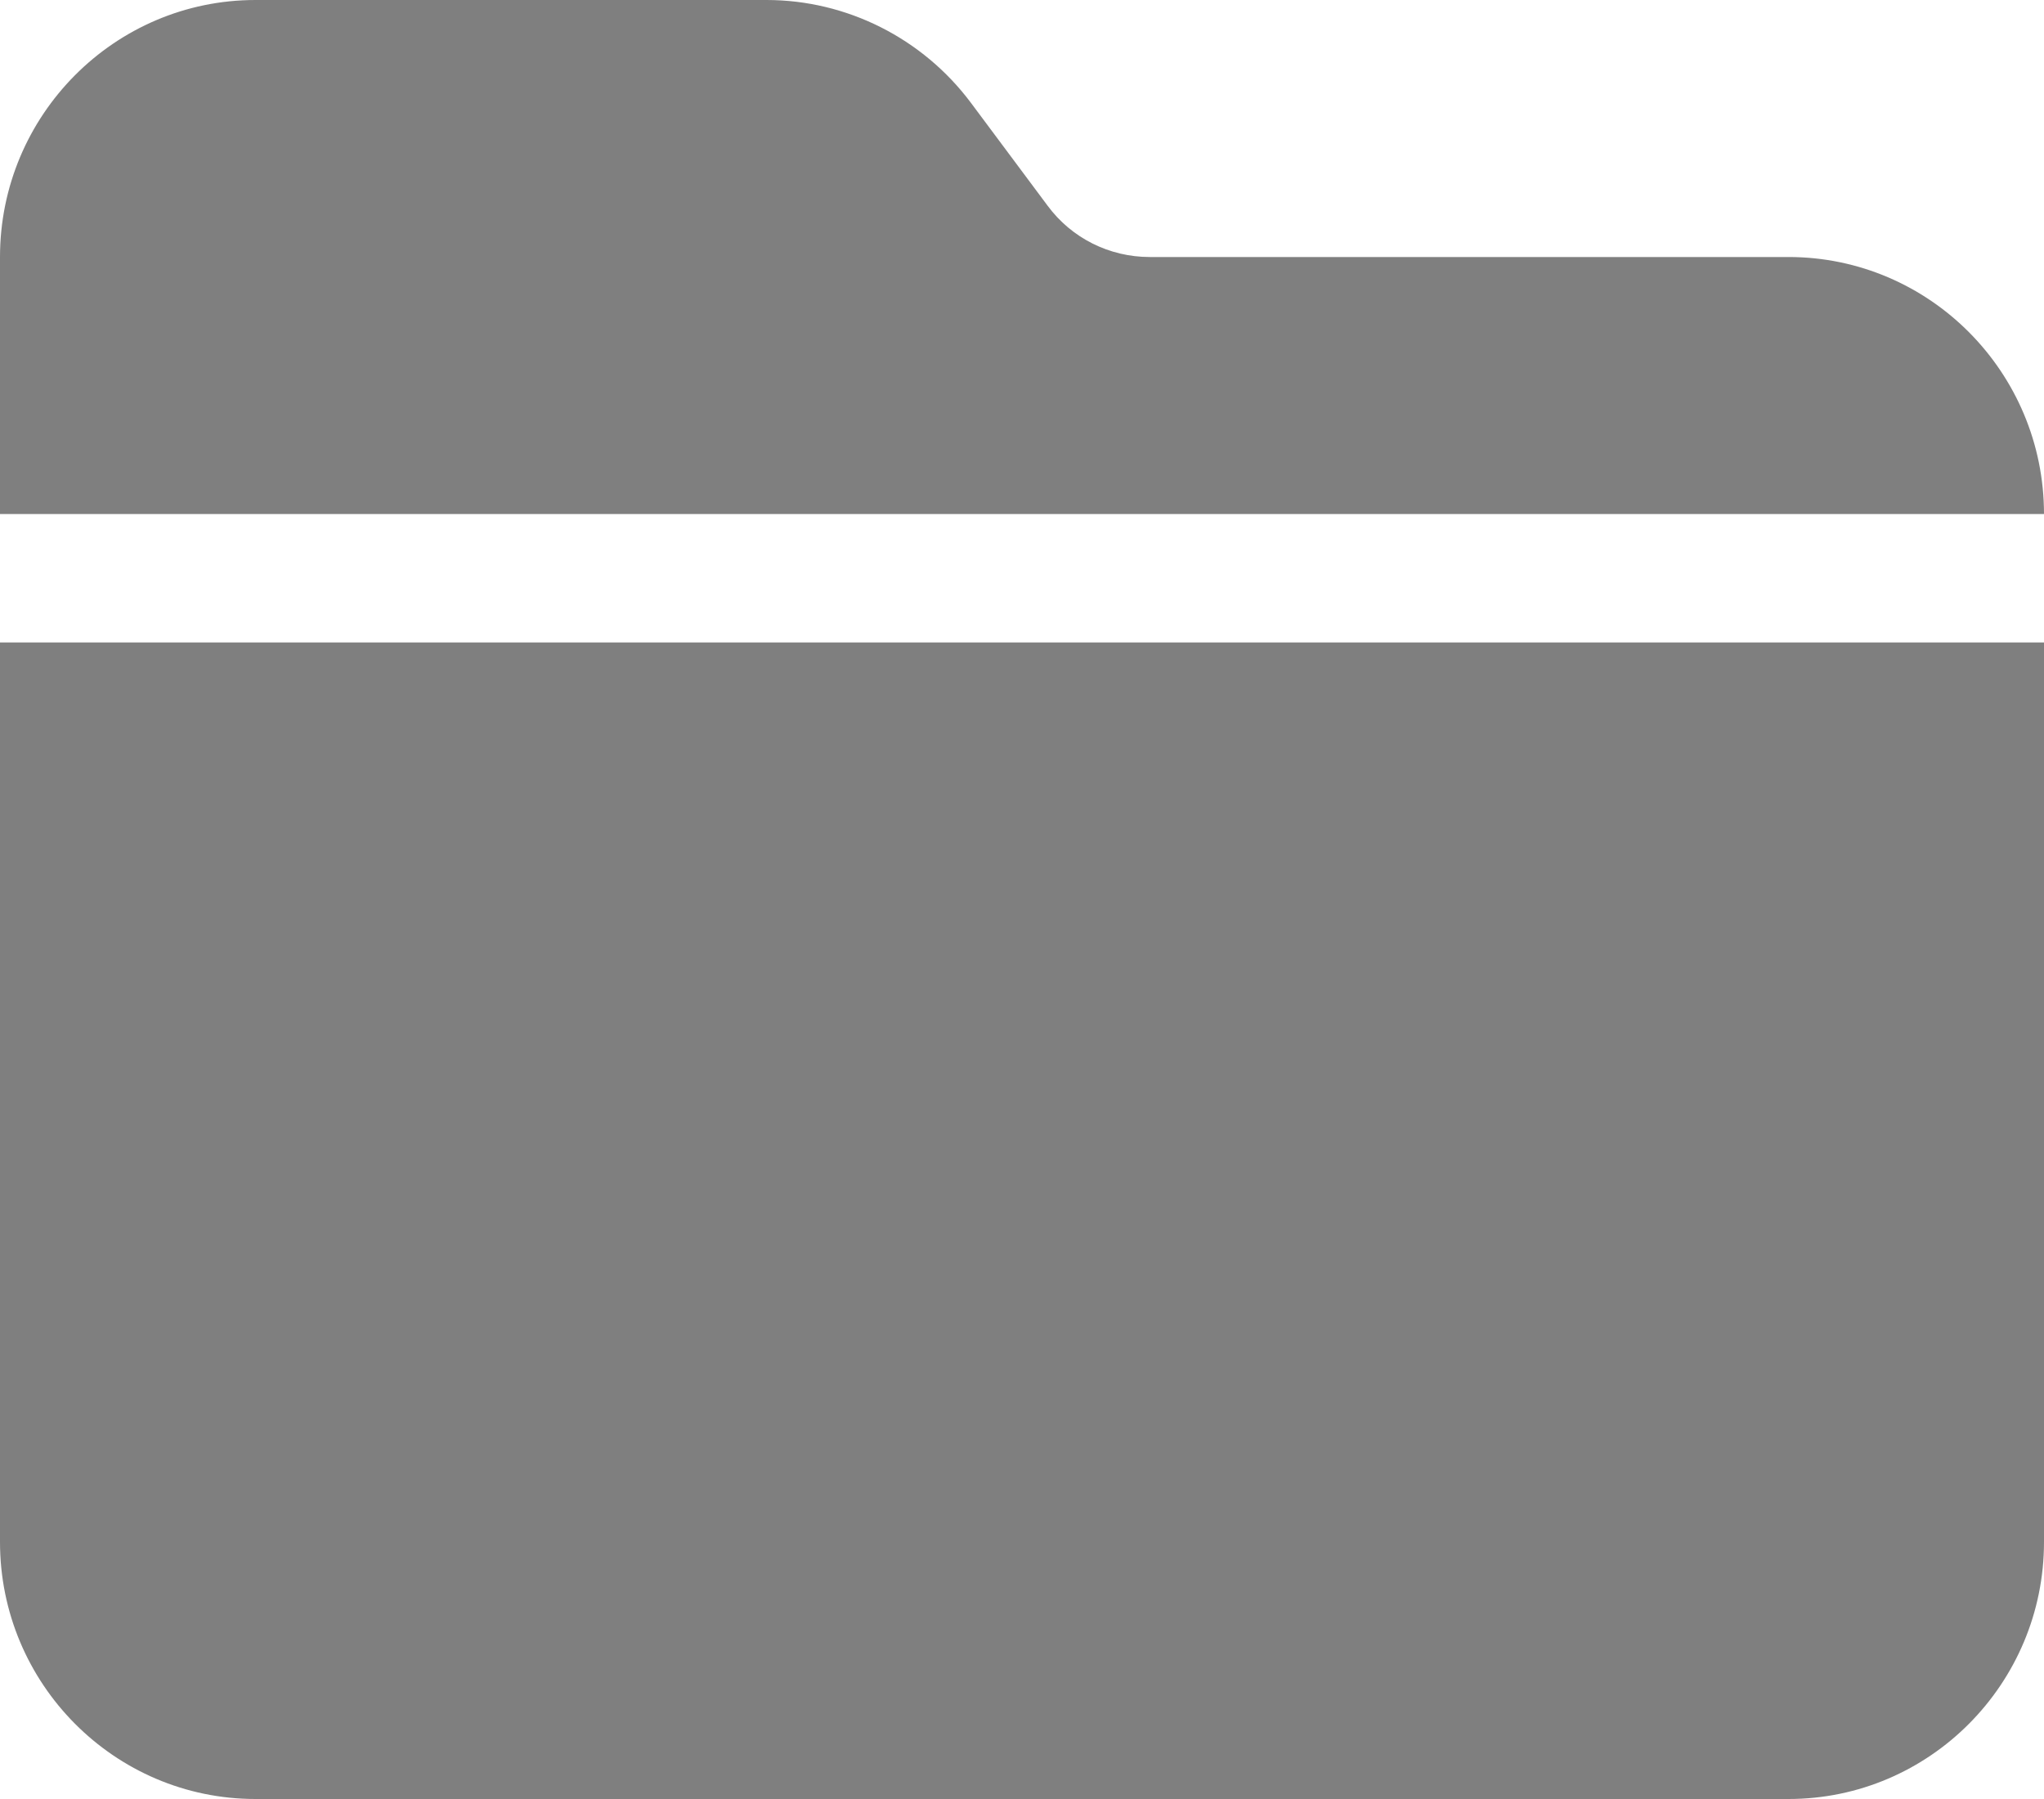
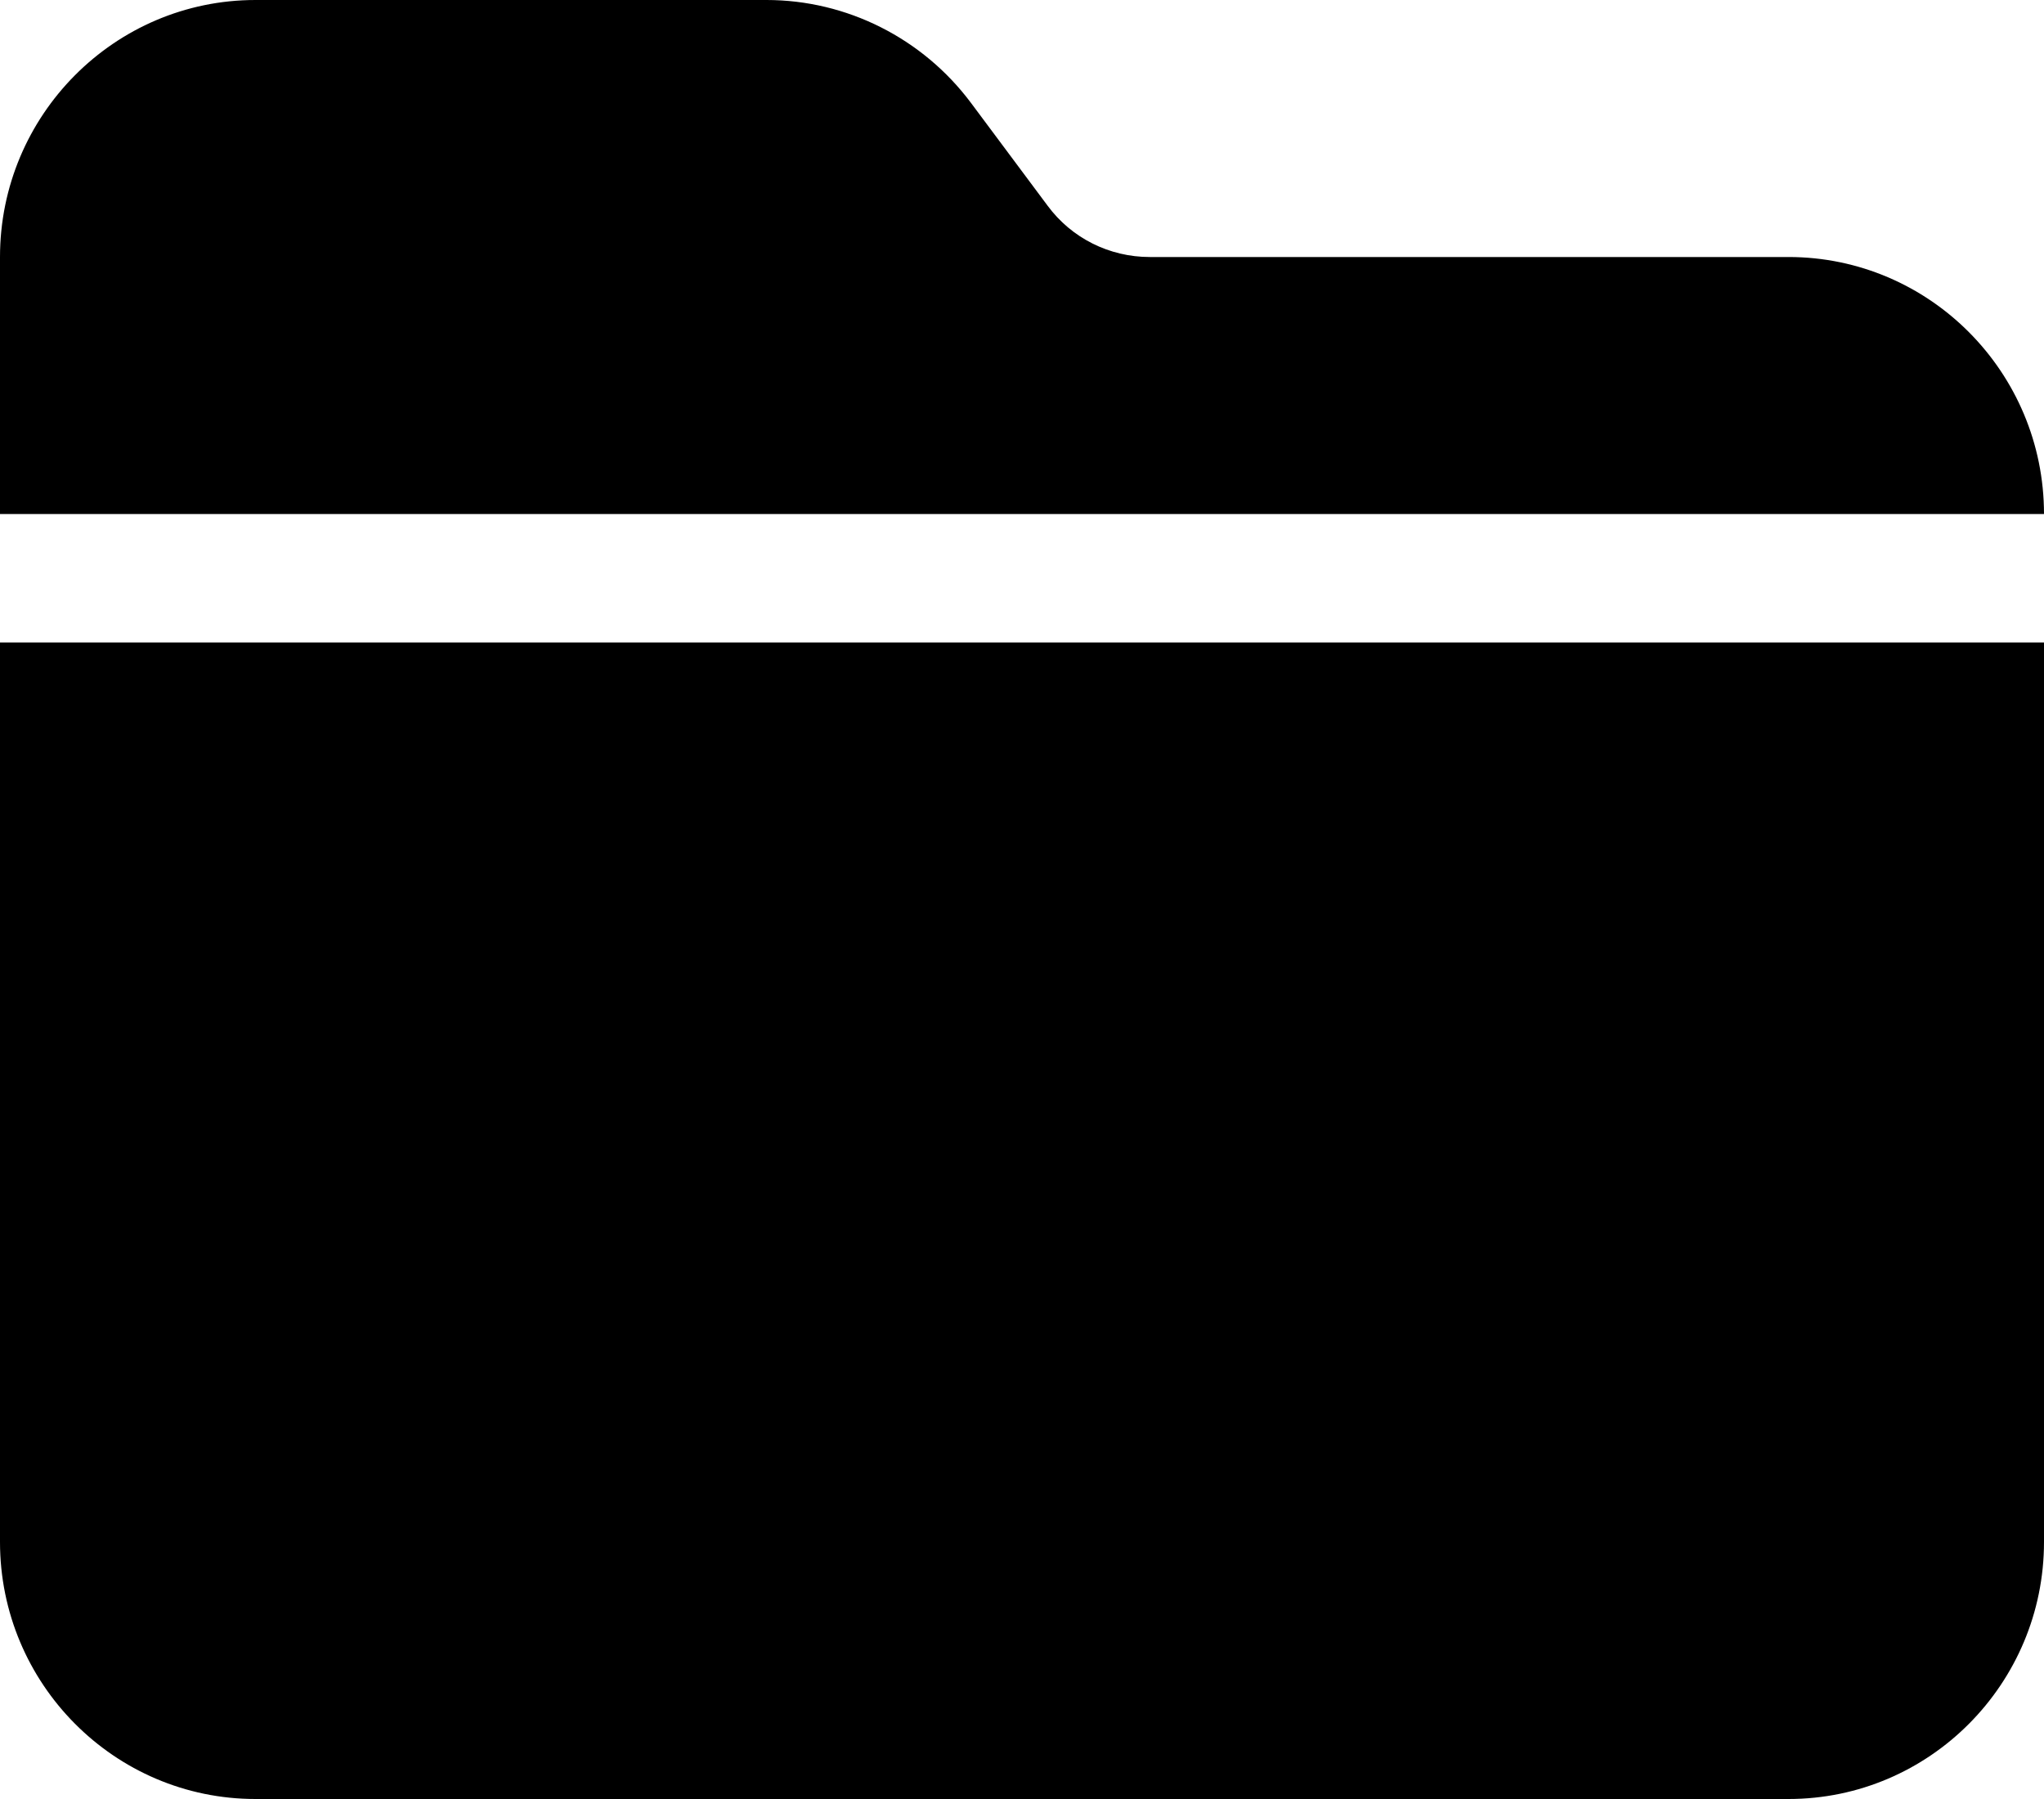
<svg xmlns="http://www.w3.org/2000/svg" width="25" height="22" viewBox="0 0 25 22" fill="none">
-   <path d="M21.875 22H3.125C1.401 22 0 20.591 0 18.857V7.857H25V18.857C25 20.591 23.599 22 21.875 22ZM25 6.286H0V3.143C0 1.409 1.401 0 3.125 0H9.375C10.356 0 11.284 0.467 11.875 1.257L12.812 2.514C13.105 2.912 13.569 3.143 14.062 3.143H21.875C23.599 3.143 25 4.552 25 6.286Z" fill="black" fill-opacity="0.5" />
+   <path d="M21.875 22H3.125C1.401 22 0 20.591 0 18.857V7.857H25V18.857C25 20.591 23.599 22 21.875 22ZM25 6.286H0V3.143C0 1.409 1.401 0 3.125 0H9.375C10.356 0 11.284 0.467 11.875 1.257L12.812 2.514C13.105 2.912 13.569 3.143 14.062 3.143H21.875C23.599 3.143 25 4.552 25 6.286Z" fill="black" />
</svg>
